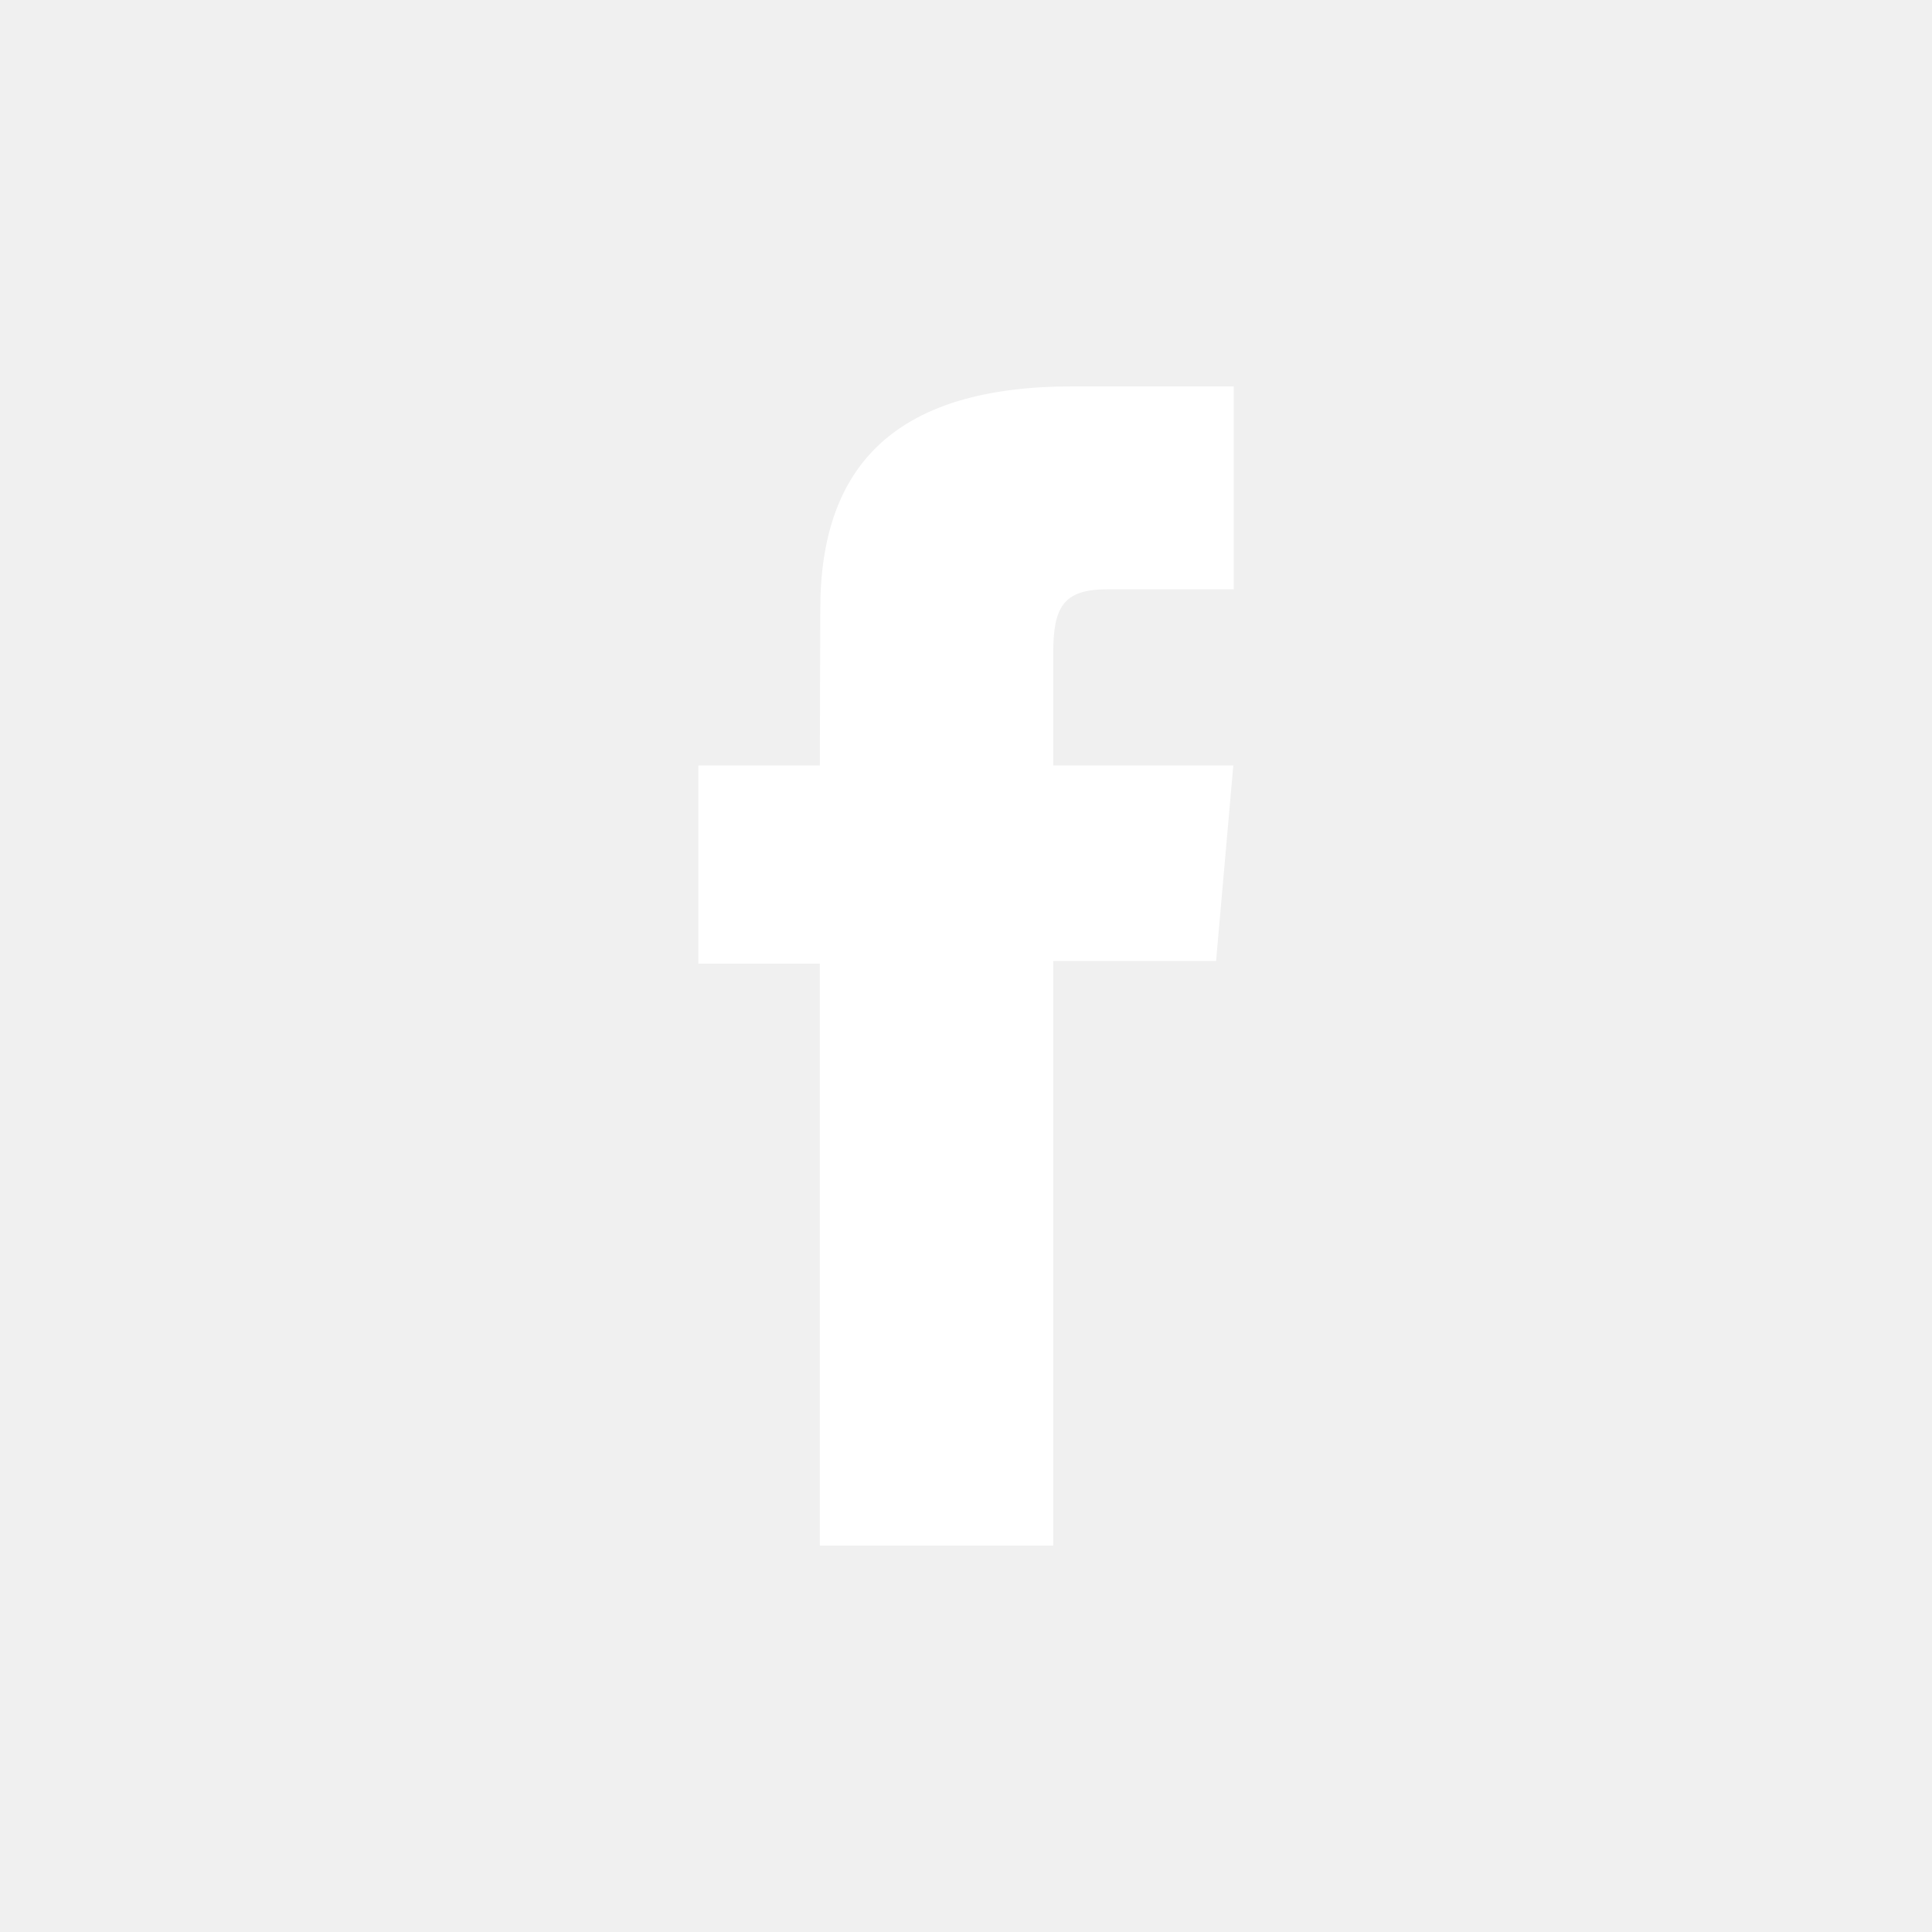
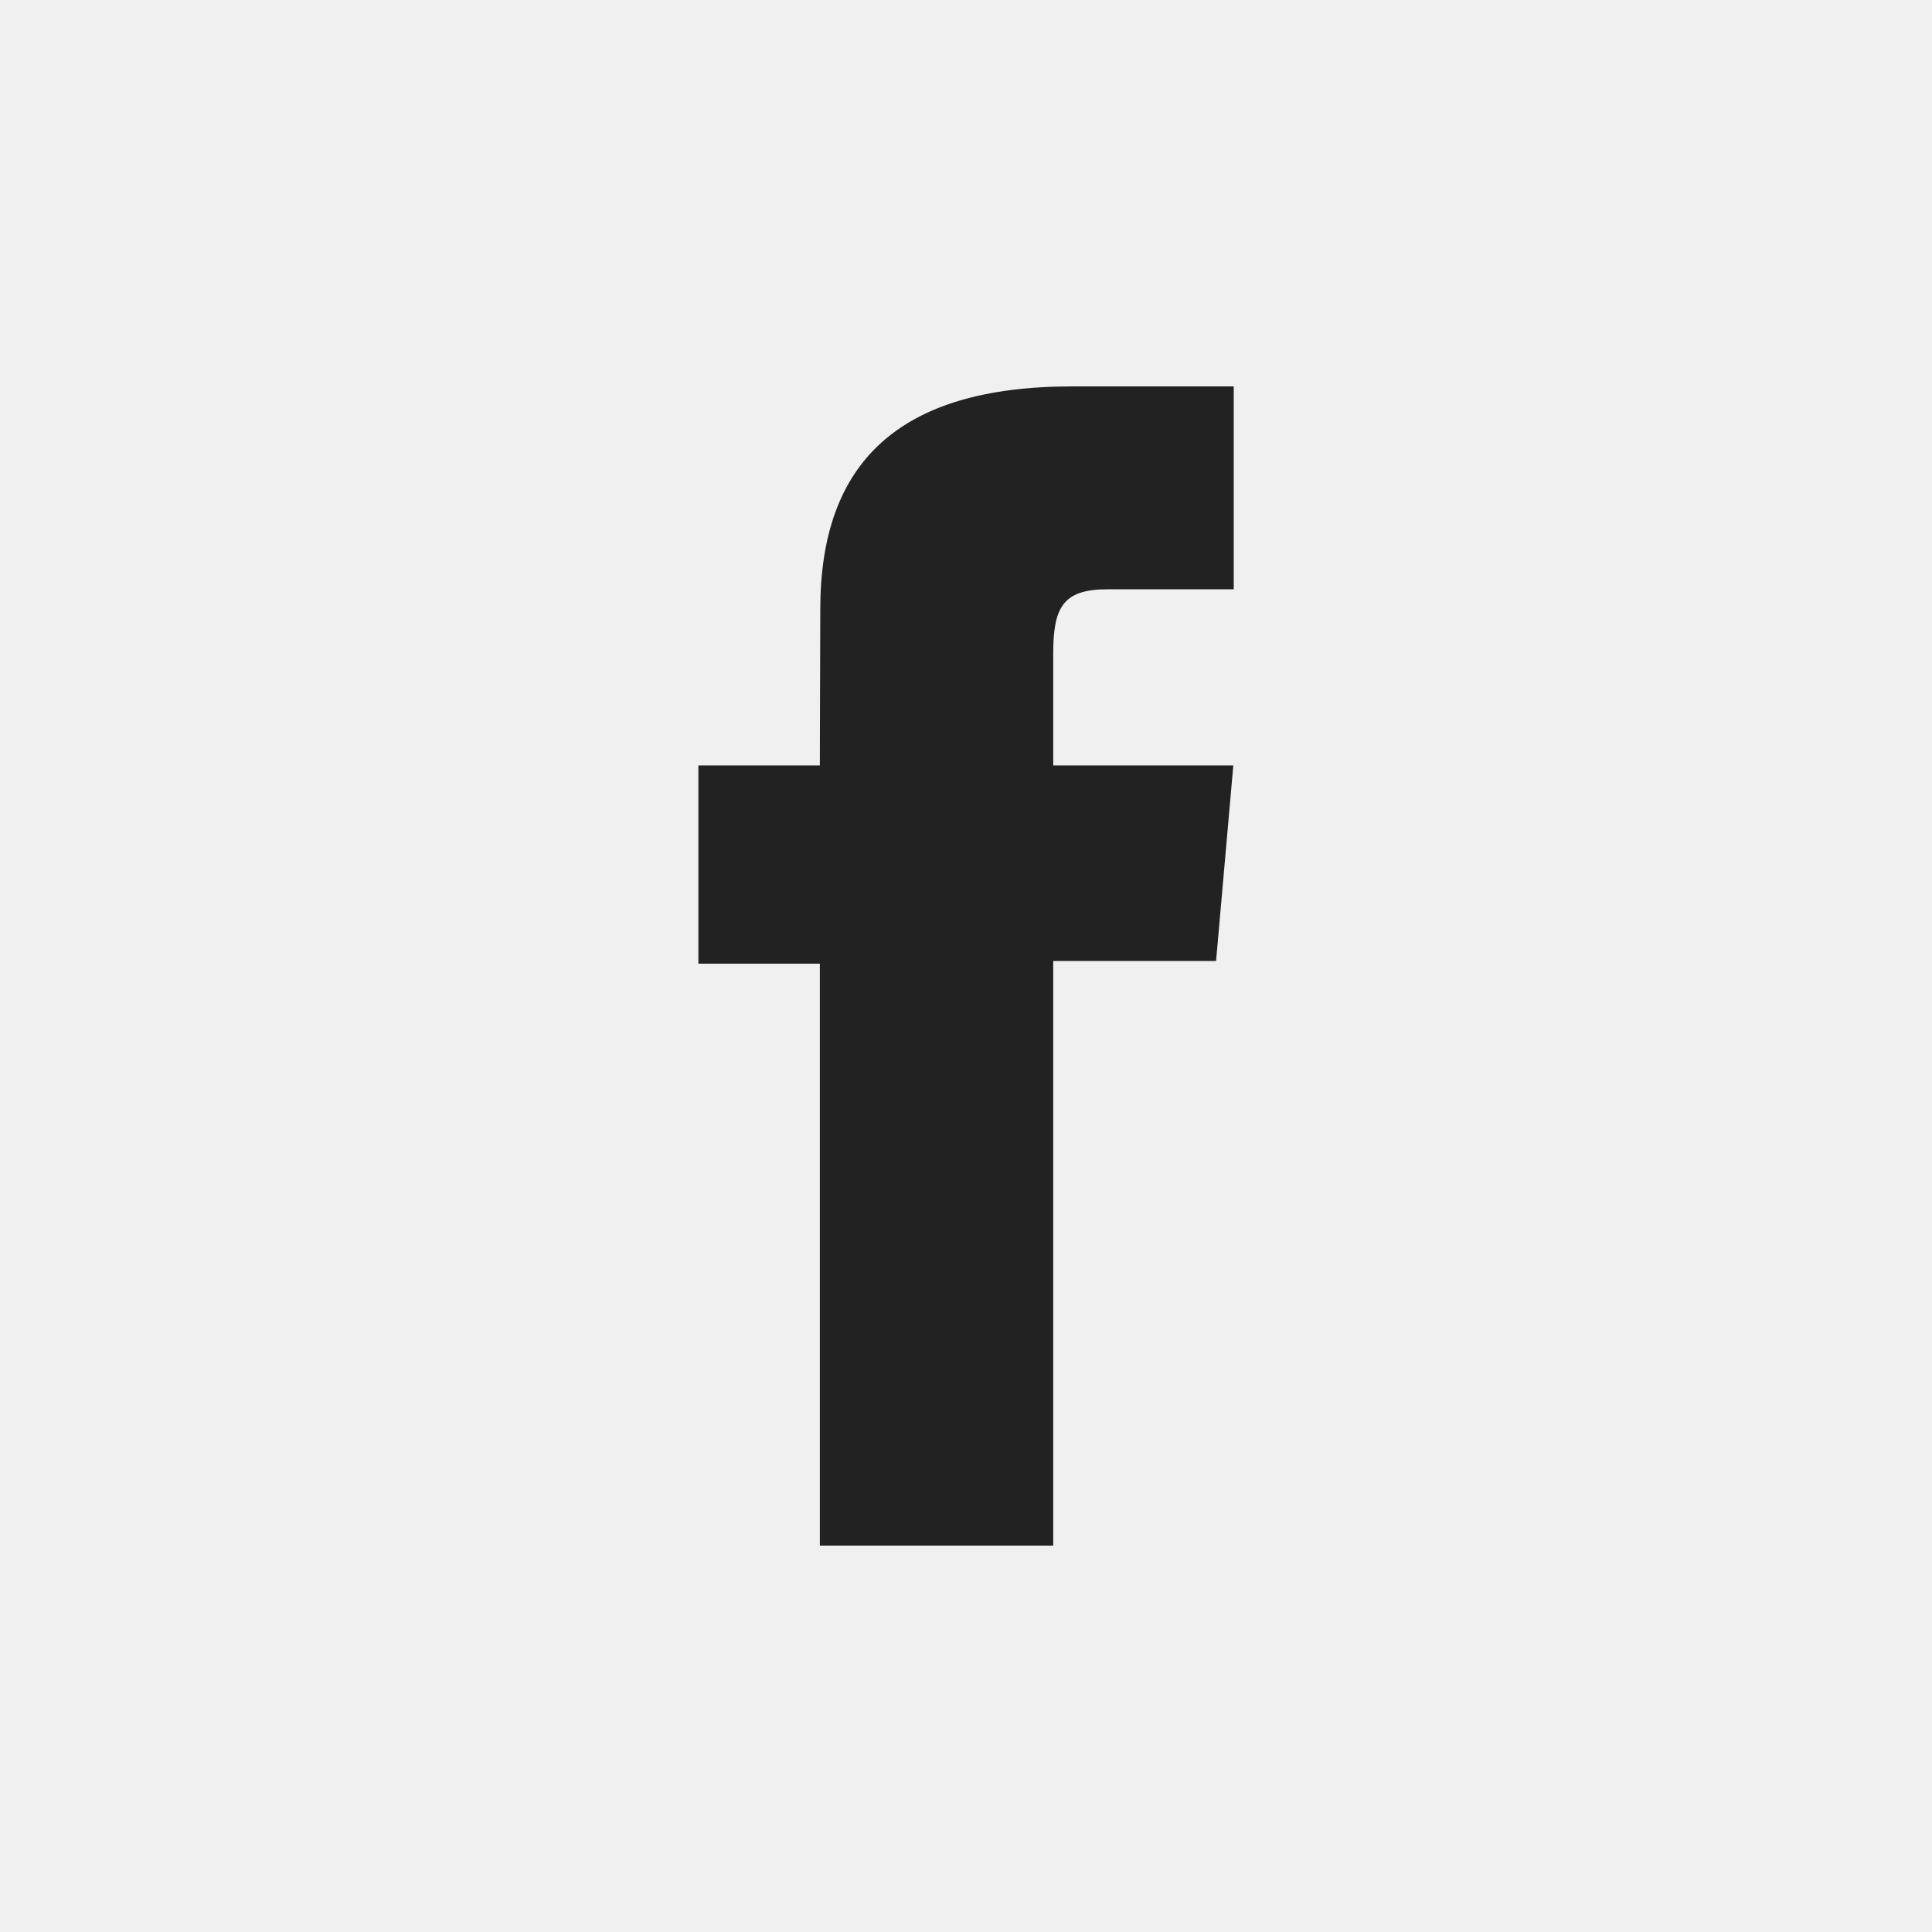
<svg xmlns="http://www.w3.org/2000/svg" width="50" height="50" viewBox="0 0 50 50">
  <defs>
-     <style>.a{fill:#fff;}</style>
+     <style>.a{fill:#222;}</style>
  </defs>
  <path class="a" d="M21.218,19.809H18.074V24.94h3.144V40h6.039V24.871h4.215l.446-5.062H27.257V16.922c0-1.191.24-1.671,1.4-1.671h3.272V10h-4.18c-4.5,0-6.52,1.979-6.52,5.765C21.218,19.072,21.218,19.809,21.218,19.809Z" />
</svg>
